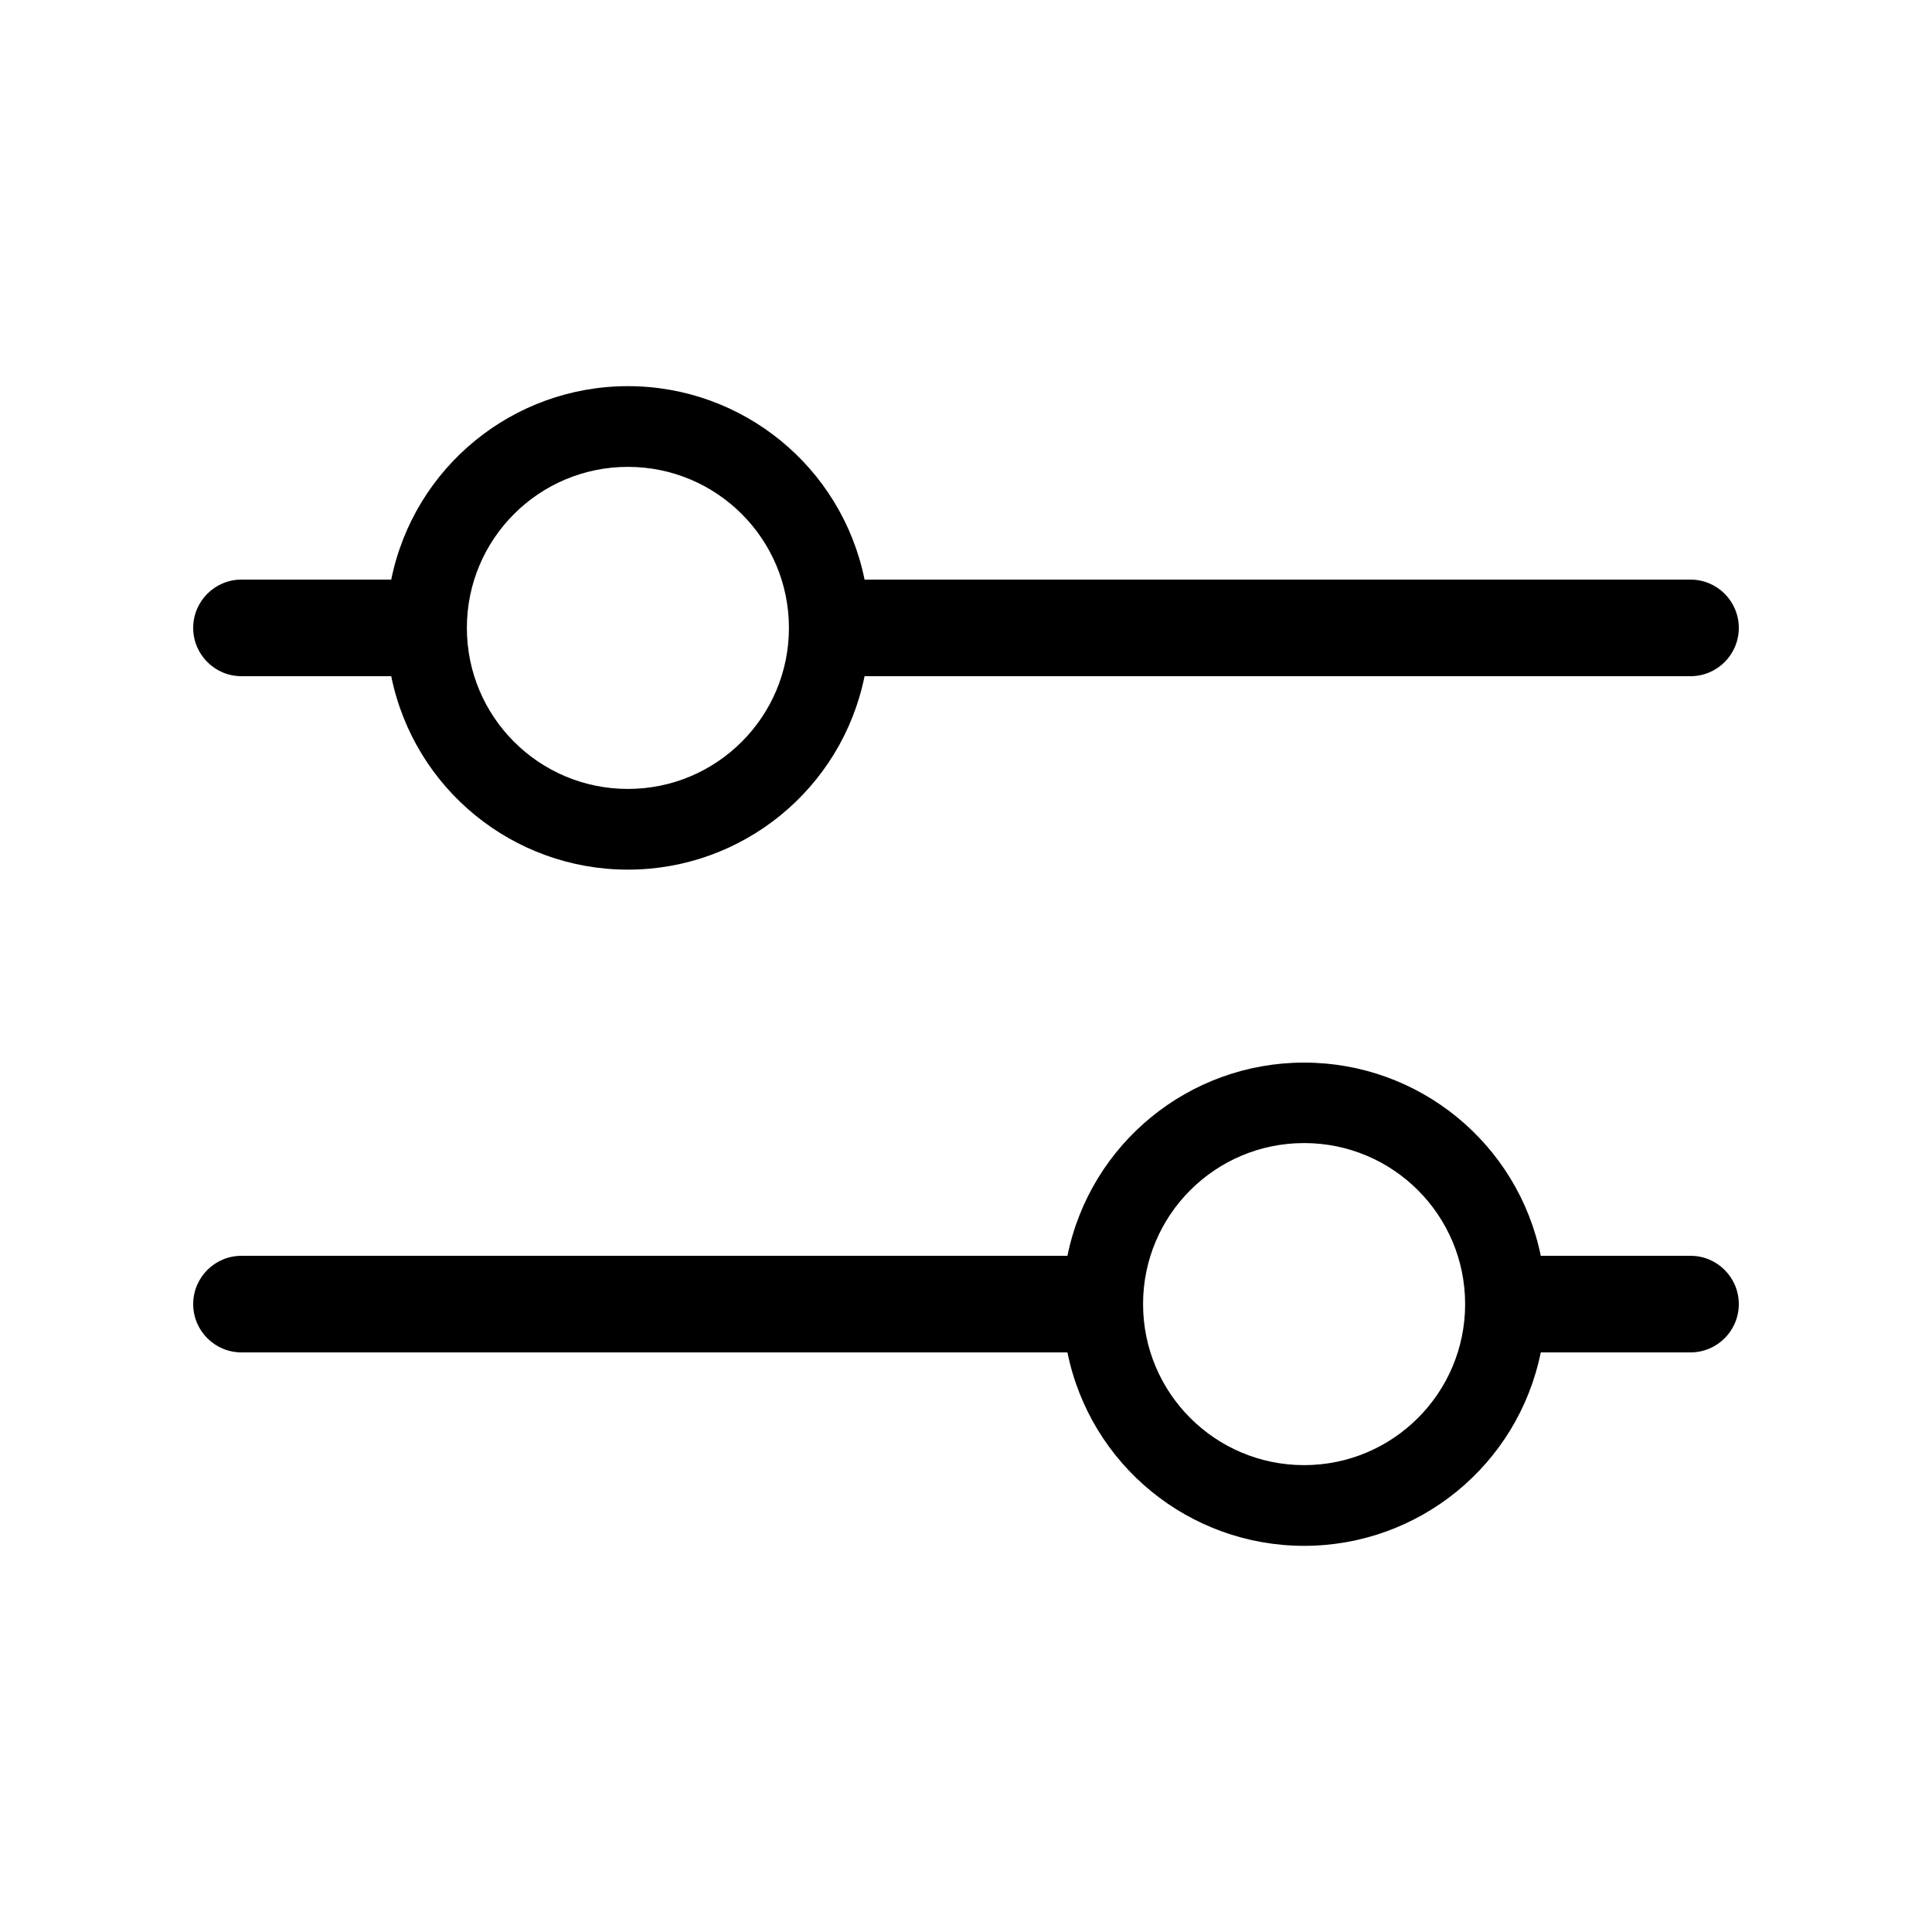
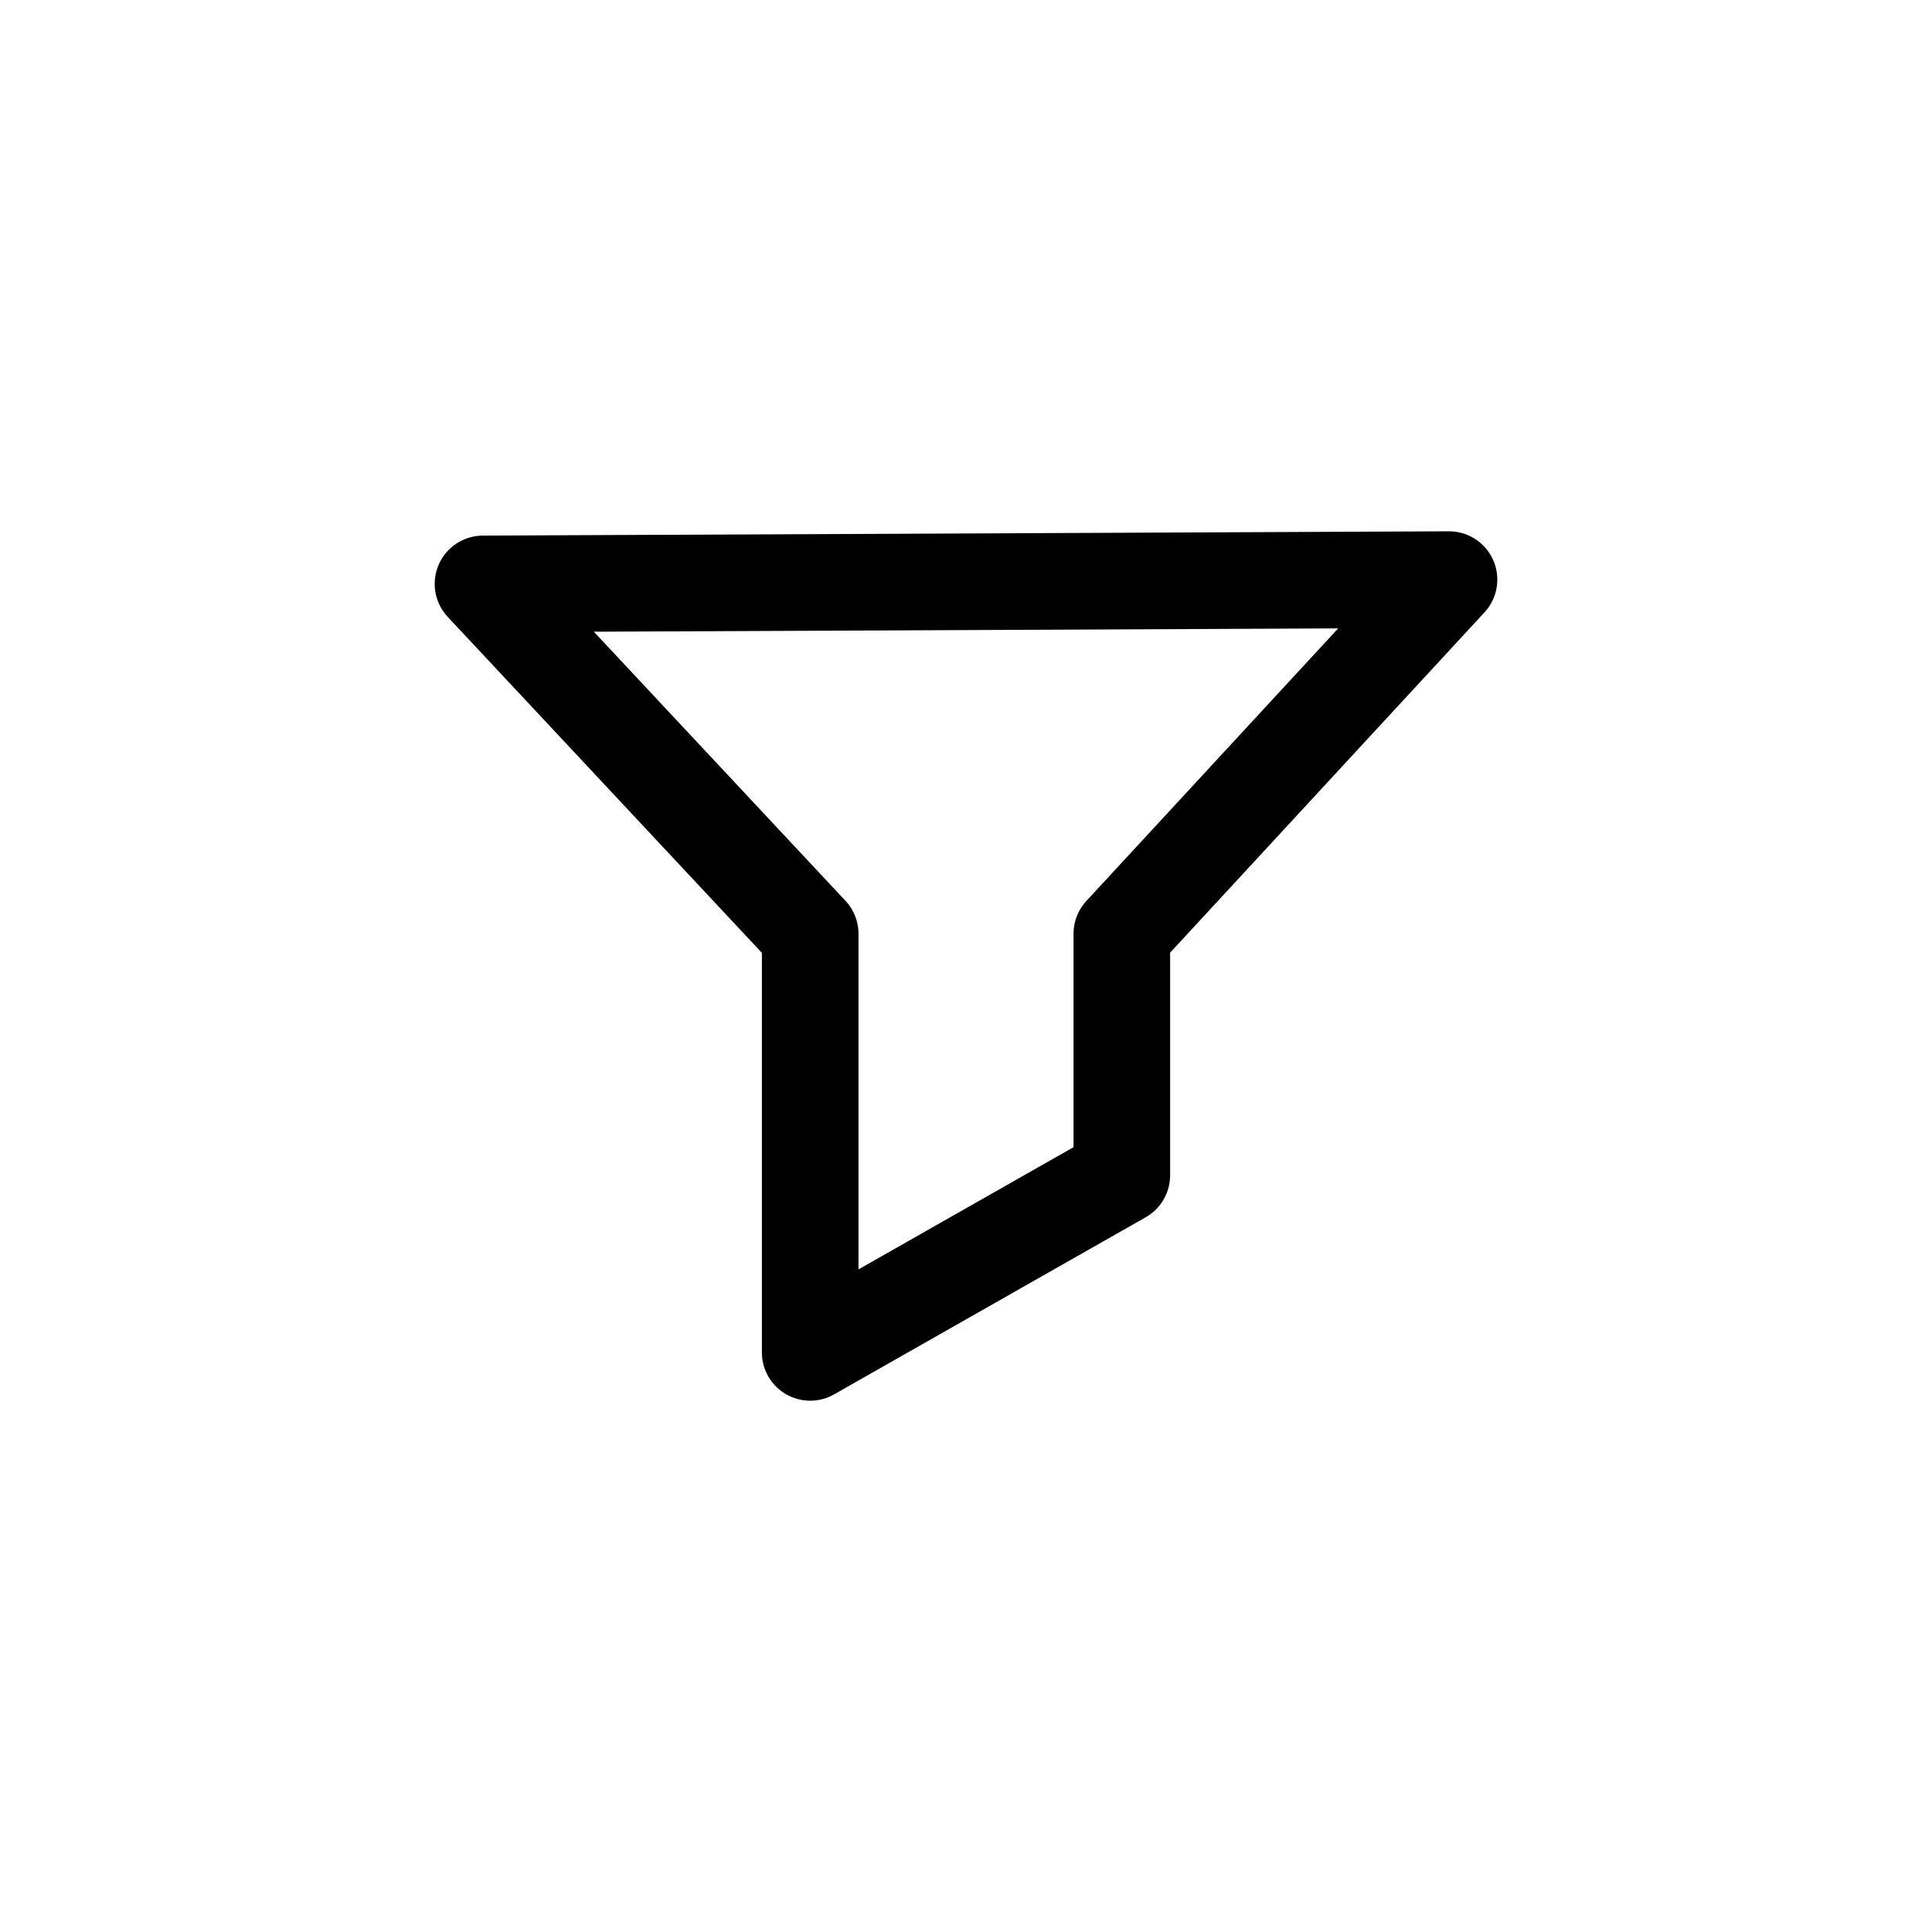
- <svg xmlns="http://www.w3.org/2000/svg" fill="none" class="icon icon-filter" viewBox="0 0 20 20">
-   <path fill="currentColor" fill-rule="evenodd" d="M4.833 6.5a1.667 1.667 0 1 1 3.334 0 1.667 1.667 0 0 1-3.334 0M4.05 7H2.5a.5.5 0 0 1 0-1h1.55a2.5 2.5 0 0 1 4.9 0h8.55a.5.5 0 0 1 0 1H8.95a2.5 2.5 0 0 1-4.9 0m11.117 6.5a1.667 1.667 0 1 0-3.334 0 1.667 1.667 0 0 0 3.334 0M13.5 11a2.5 2.5 0 0 1 2.45 2h1.55a.5.5 0 0 1 0 1h-1.55a2.5 2.5 0 0 1-4.9 0H2.5a.5.5 0 0 1 0-1h8.55a2.5 2.5 0 0 1 2.45-2" />
+ <svg xmlns="http://www.w3.org/2000/svg" width="40" height="40" viewBox="0 0 40 40" fill="none">
+   <path d="M10 12.089L30 12L23.226 19.333V24.333L16.774 28V19.333L10 12.089Z" stroke="black" stroke-width="2" stroke-linejoin="round" />
</svg>
